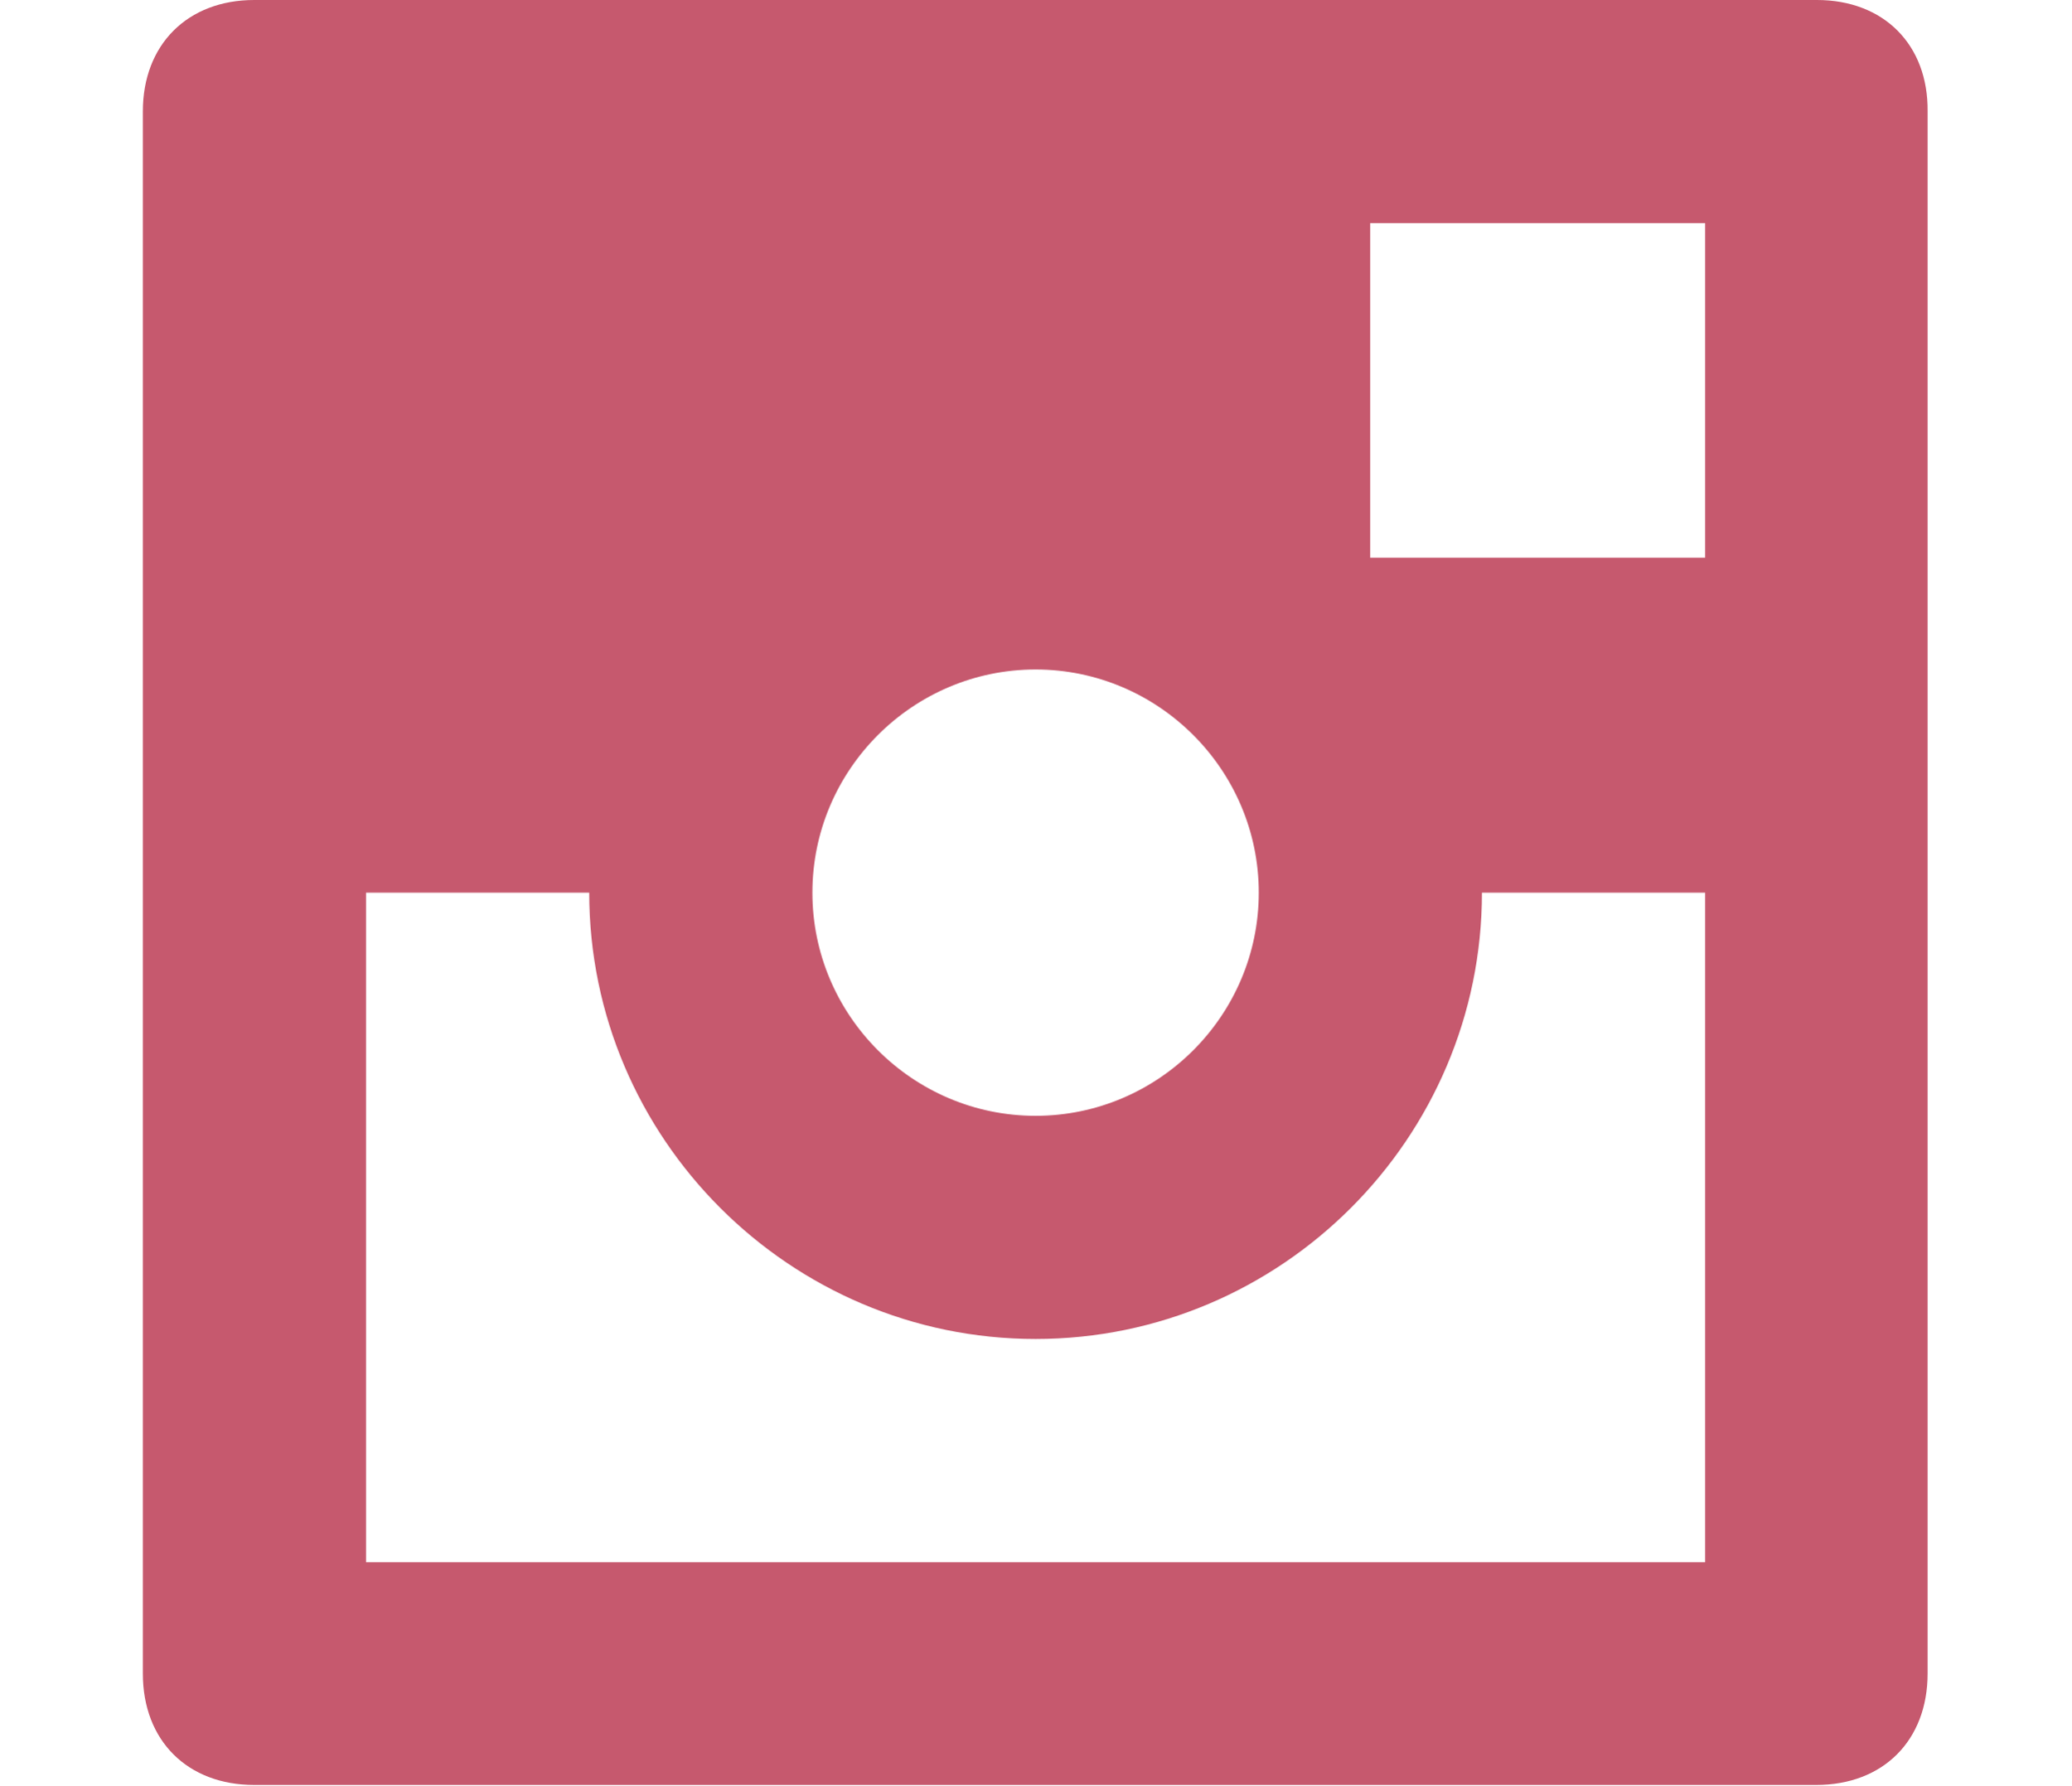
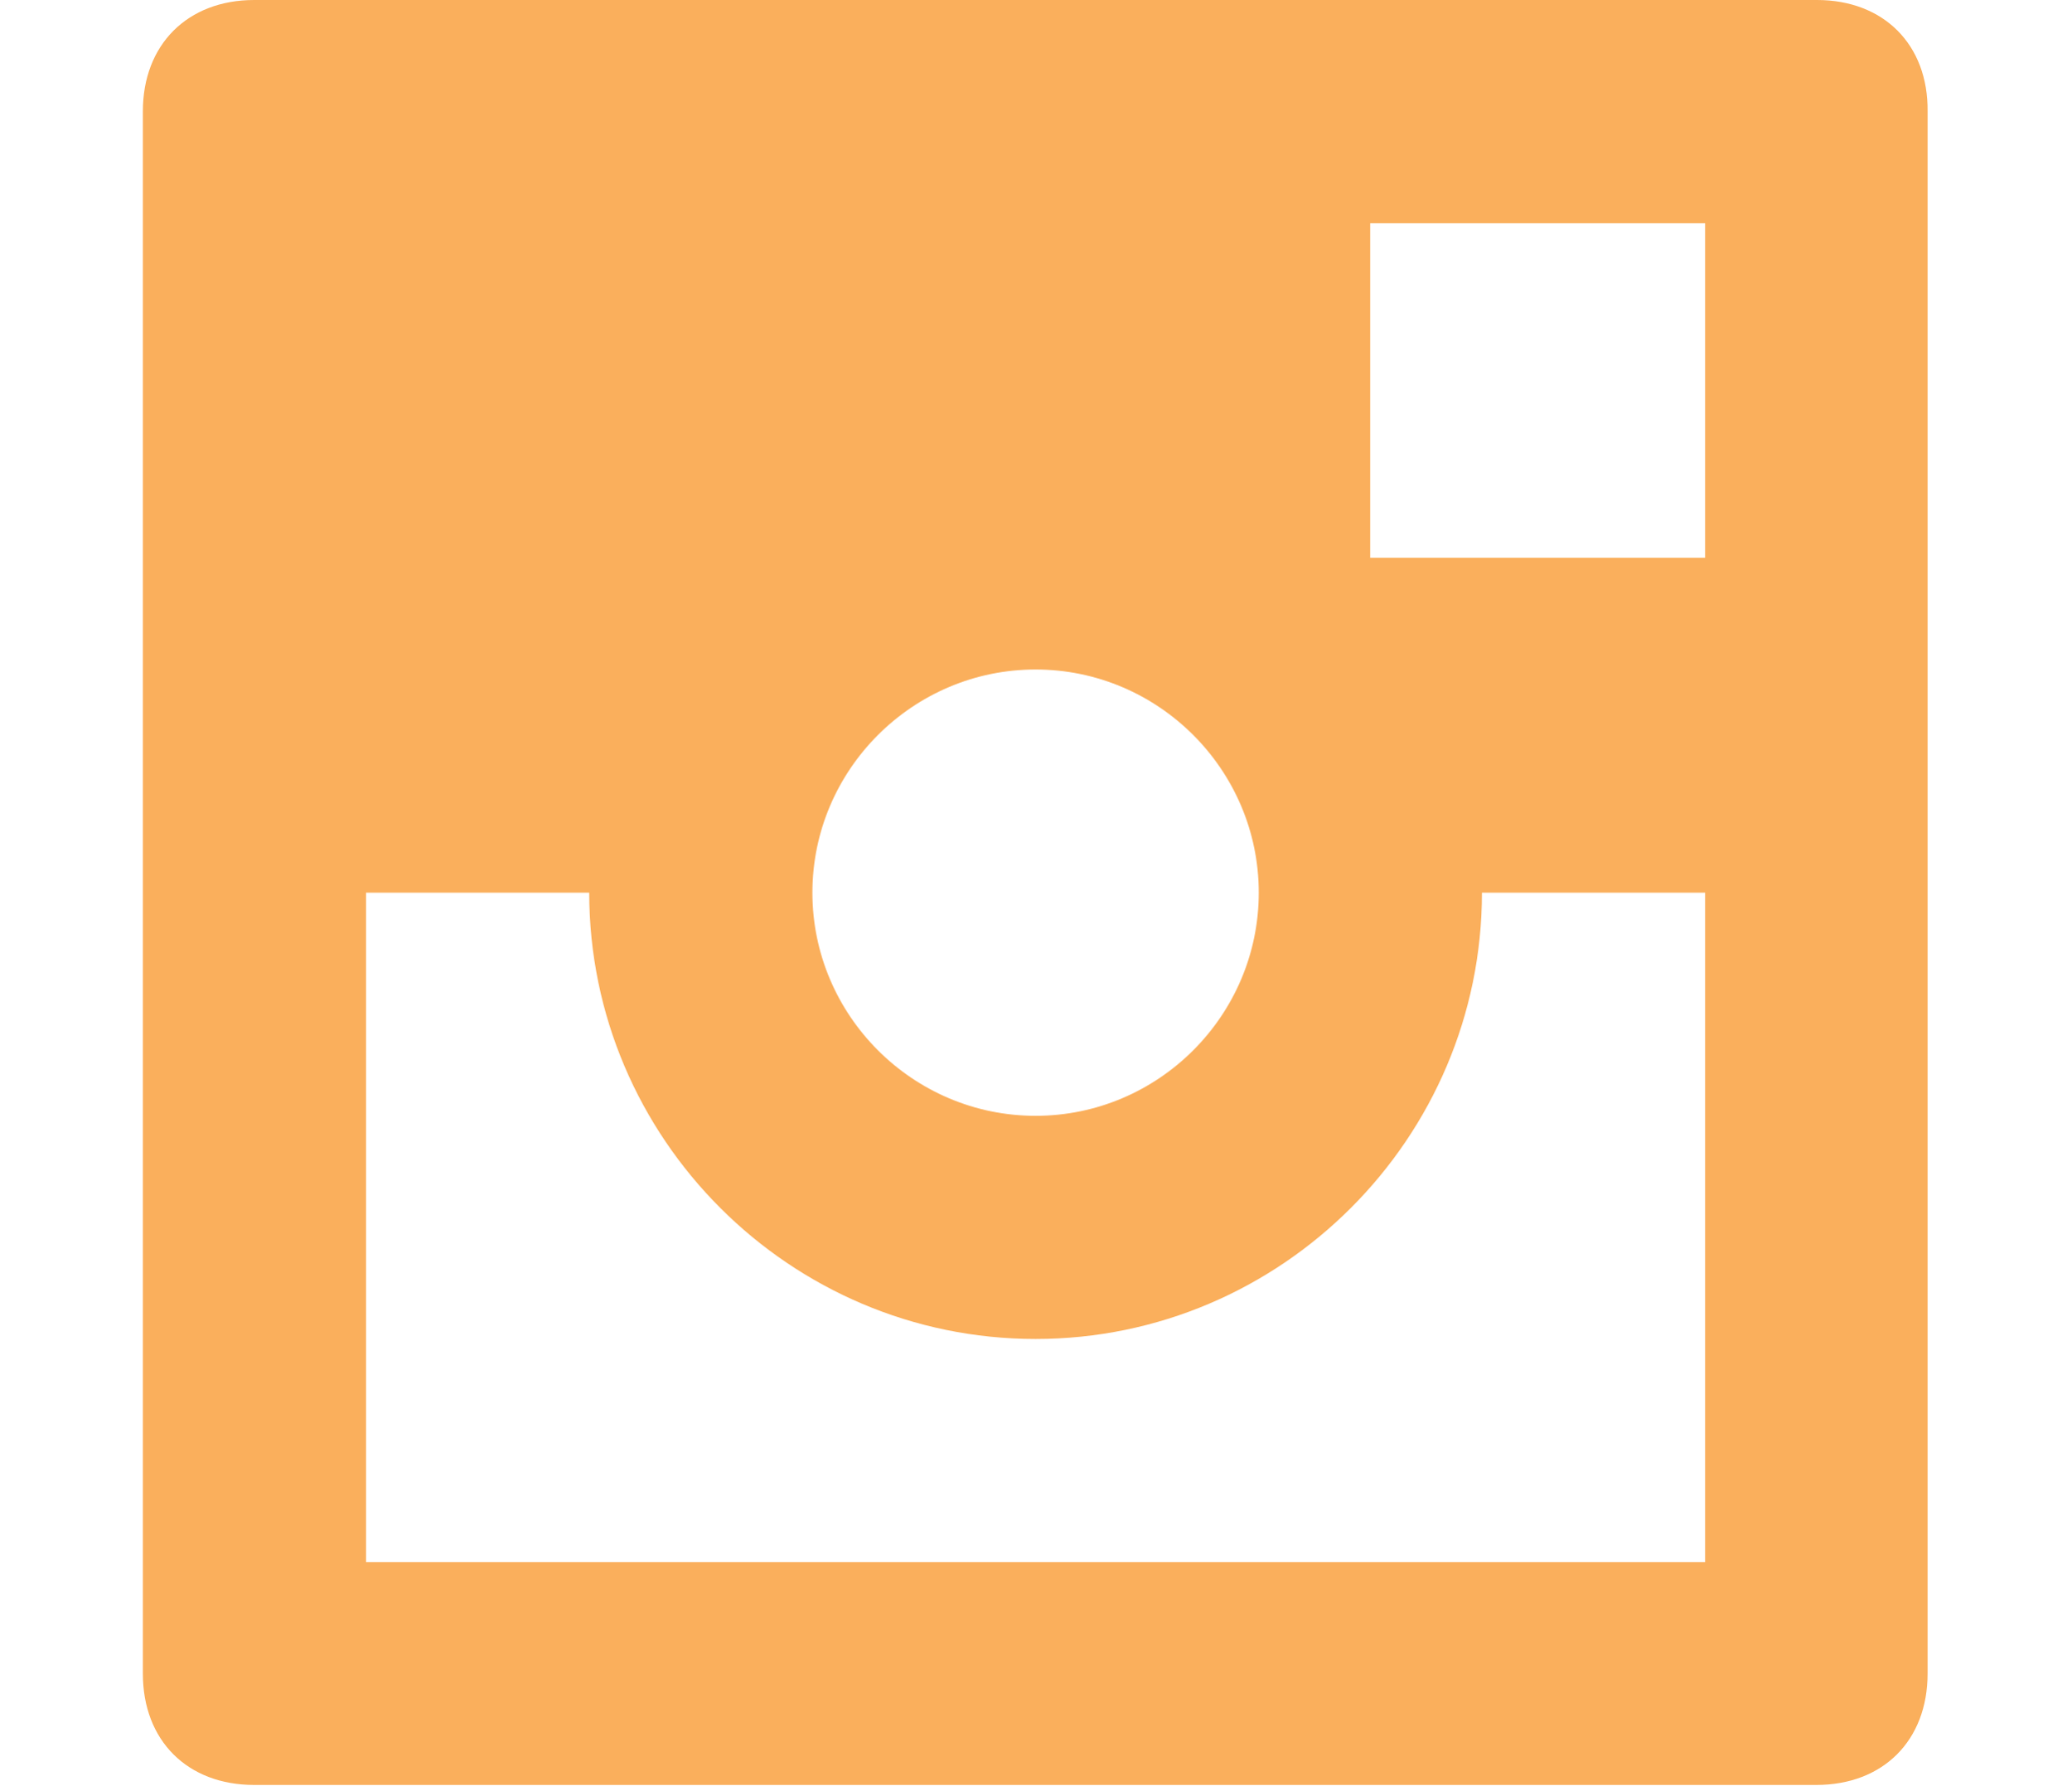
<svg xmlns="http://www.w3.org/2000/svg" version="1.1" id="Layer_1" x="0px" y="0px" viewBox="0 0 580 500" enable-background="new 0 0 580 500" xml:space="preserve">
  <g id="Instagram_1">
-     <path fill="#C6596E" d="M102.5,0H71.2C52.5,0,40,12.5,40,31.2v31.2V250v187.5v31.2c0,18.8,12.5,31.2,31.2,31.2h31.2h375h31.2   c18.8,0,31.2-12.5,31.2-31.2v-31.2V250V62.5V31.2C540,12.5,527.5,0,508.8,0h-31.2H102.5z M290,187.5c34.4,0,62.5,28.1,62.5,62.5   s-28.1,62.5-62.5,62.5s-62.5-28.1-62.5-62.5S255.6,187.5,290,187.5z M477.5,437.5h-375V250H165c0,68.8,56.2,125,125,125   s125-56.2,125-125h62.5V437.5z M477.5,156.2h-93.8V62.5h93.8V156.2z" />
+     <path fill="#FAAF5C" d="M102.5,0H71.2C52.5,0,40,12.5,40,31.2v31.2V250v187.5v31.2c0,18.8,12.5,31.2,31.2,31.2h31.2h375h31.2   c18.8,0,31.2-12.5,31.2-31.2v-31.2V250V62.5V31.2C540,12.5,527.5,0,508.8,0h-31.2H102.5z M290,187.5c34.4,0,62.5,28.1,62.5,62.5   s-28.1,62.5-62.5,62.5s-62.5-28.1-62.5-62.5S255.6,187.5,290,187.5z M477.5,437.5h-375V250H165c0,68.8,56.2,125,125,125   s125-56.2,125-125h62.5V437.5z M477.5,156.2h-93.8V62.5h93.8V156.2z" />
  </g>
</svg>
